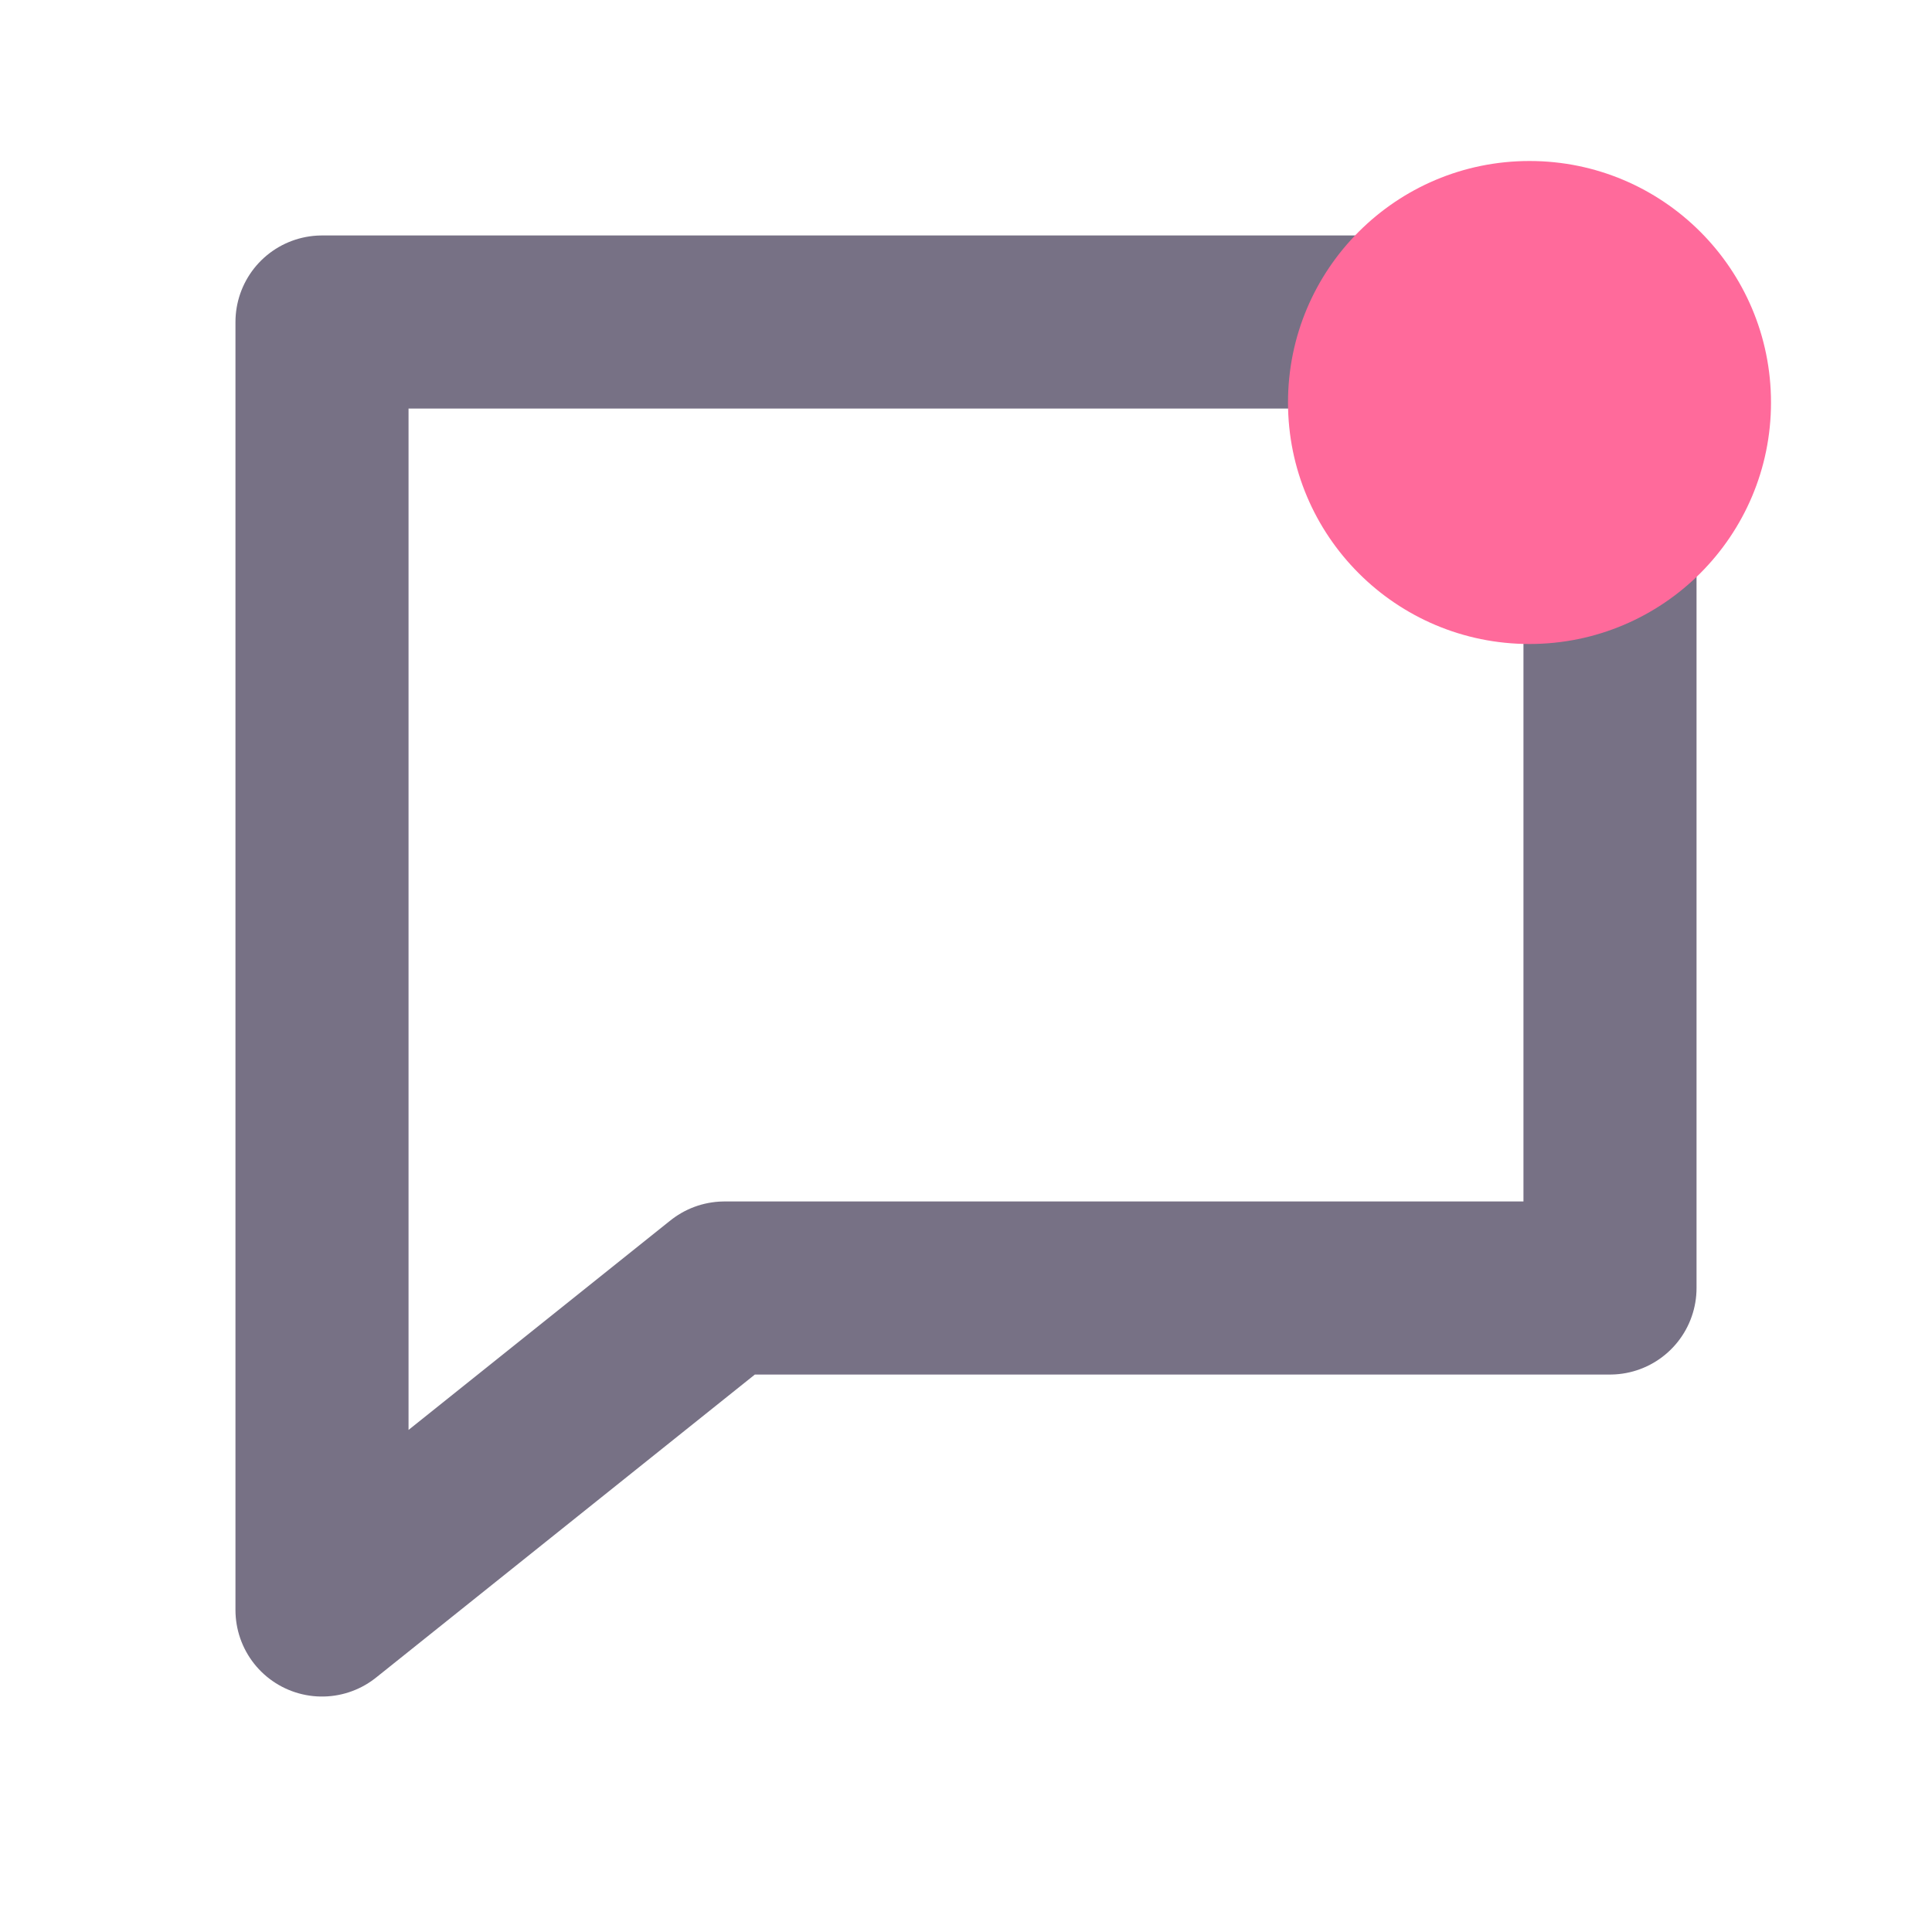
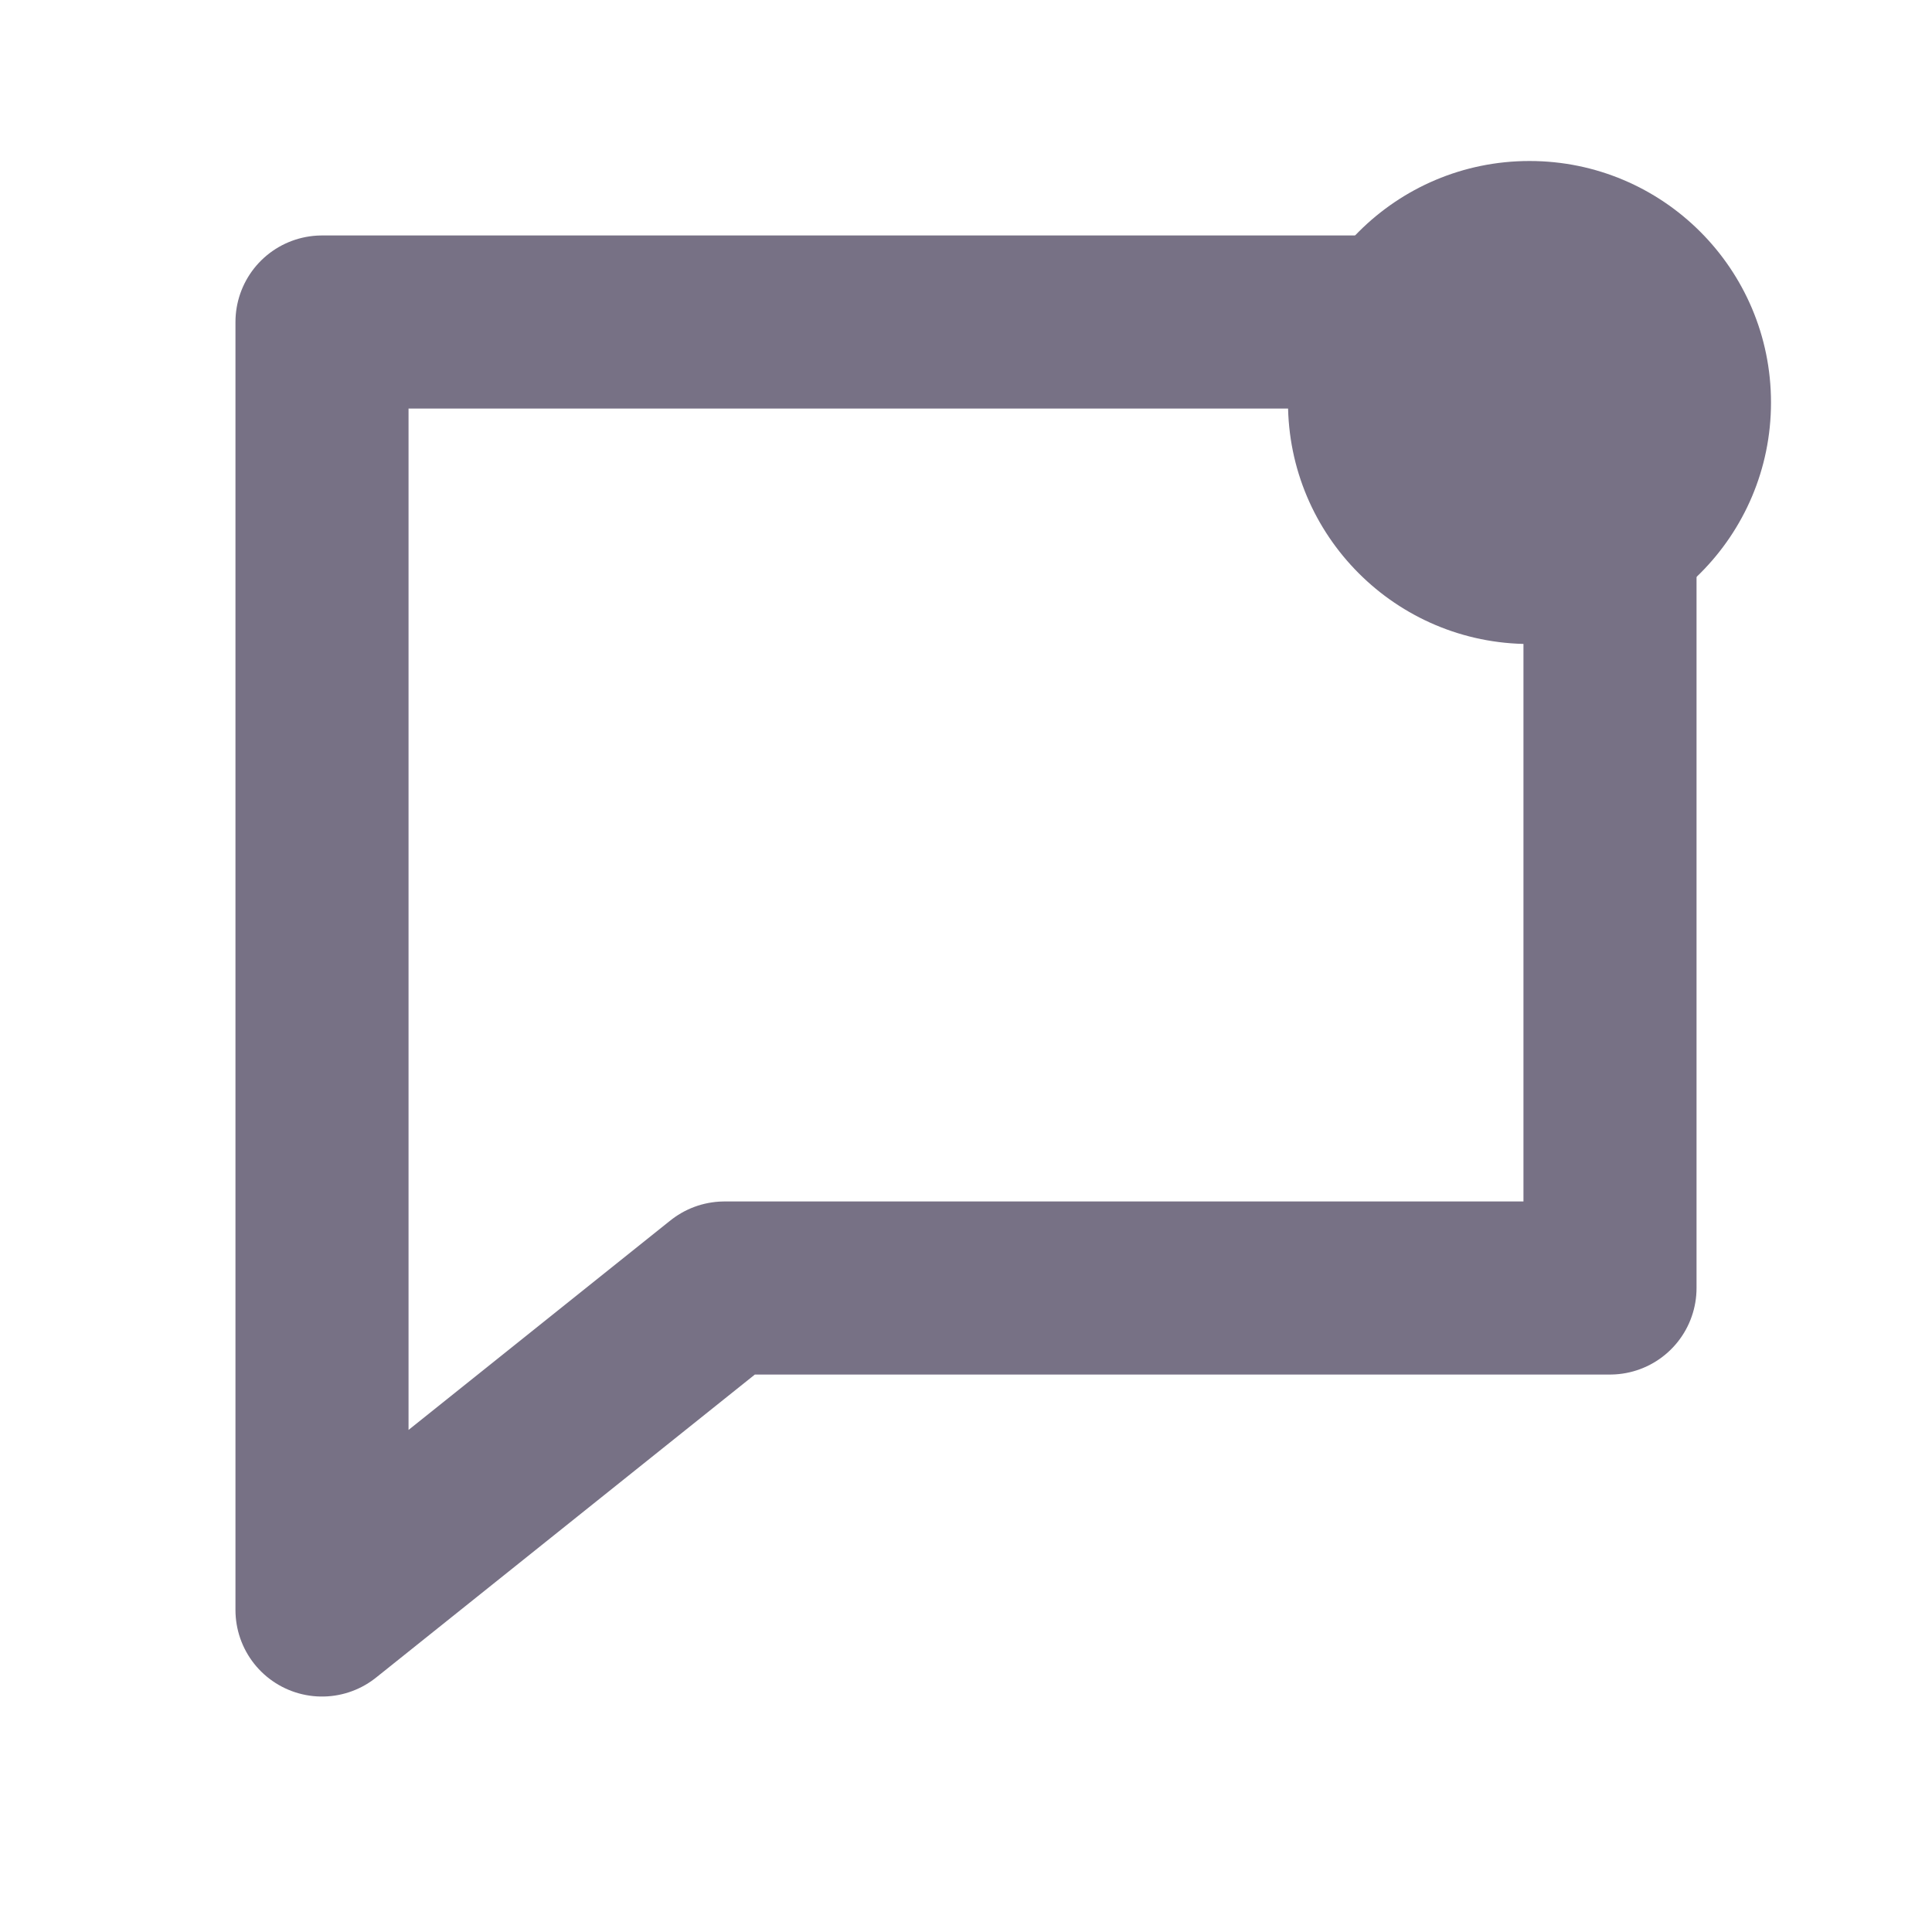
<svg xmlns="http://www.w3.org/2000/svg" viewBox="0 0 24 24" width="24" height="24" fill="none" role="presentation">
  <g stroke="#777185" stroke-width="2.15" stroke-linecap="round" stroke-linejoin="round">
    <path d="M4 4h16v12H9l-5 4Z" />
-     <circle cx="19" cy="5" r="3" fill="#FF6A9B" stroke="none" />
+     <circle cx="19" cy="5" r="3" fill="#777185" stroke="none" />
  </g>
</svg>
